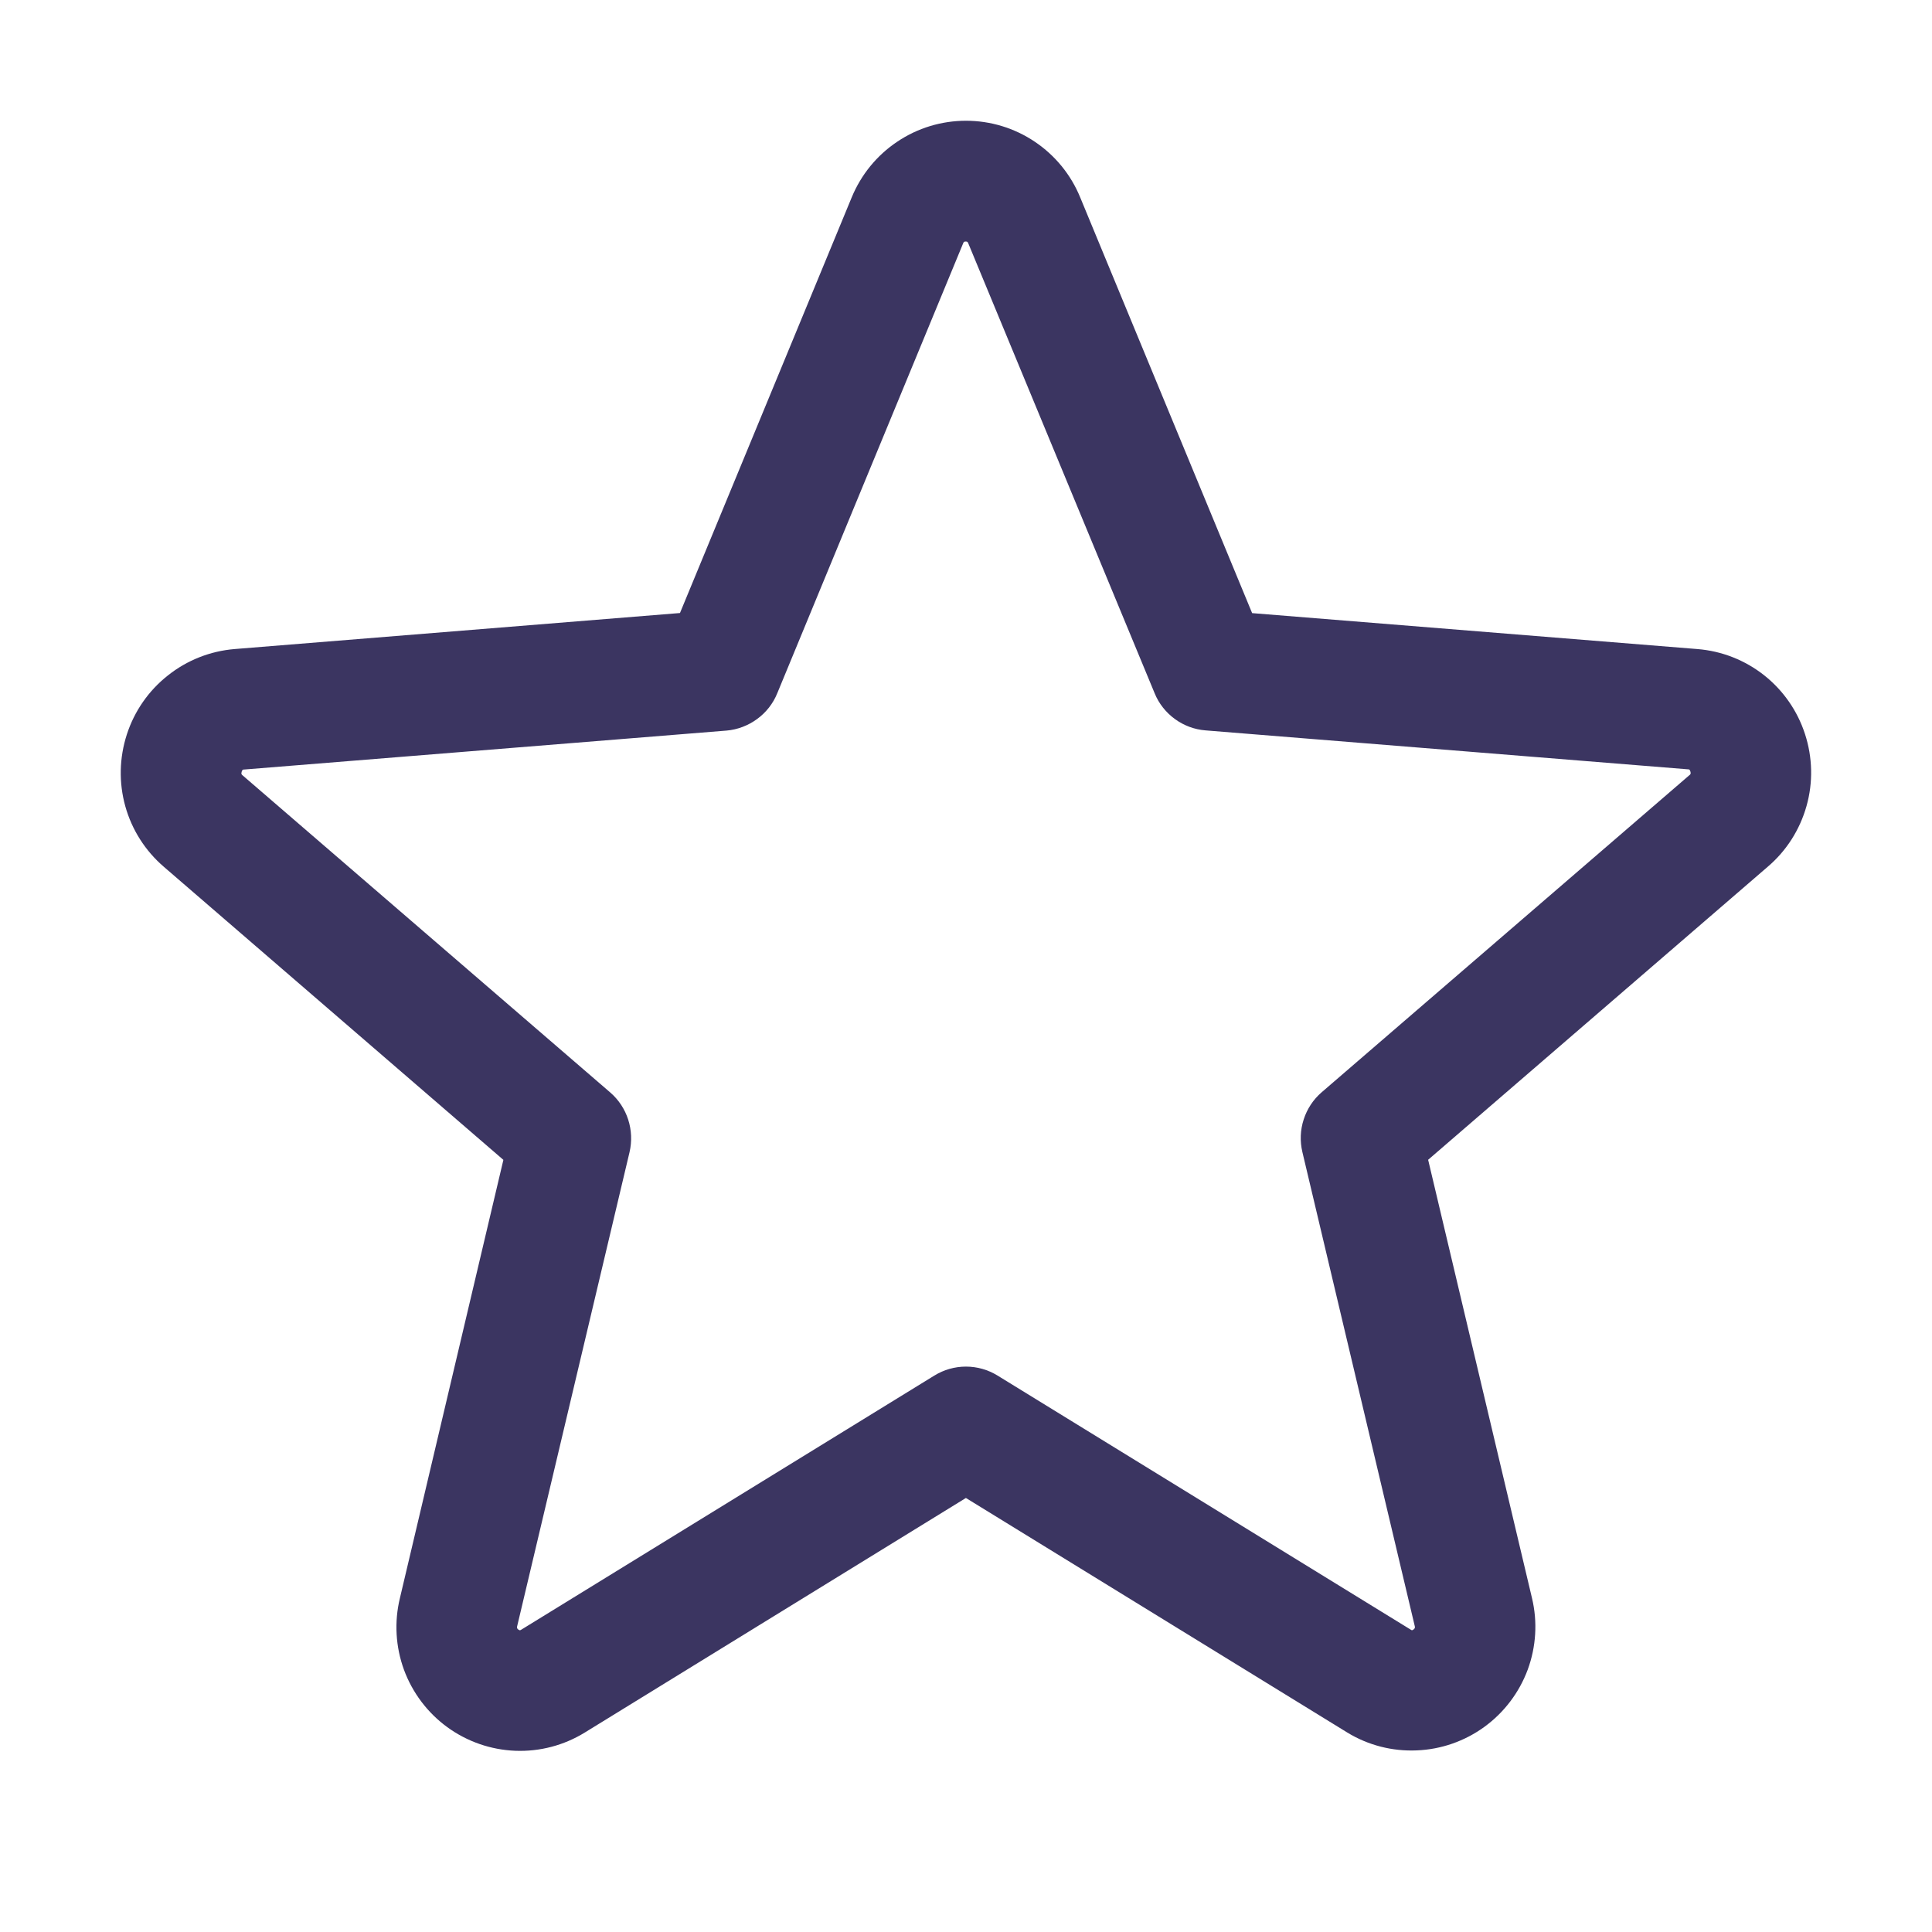
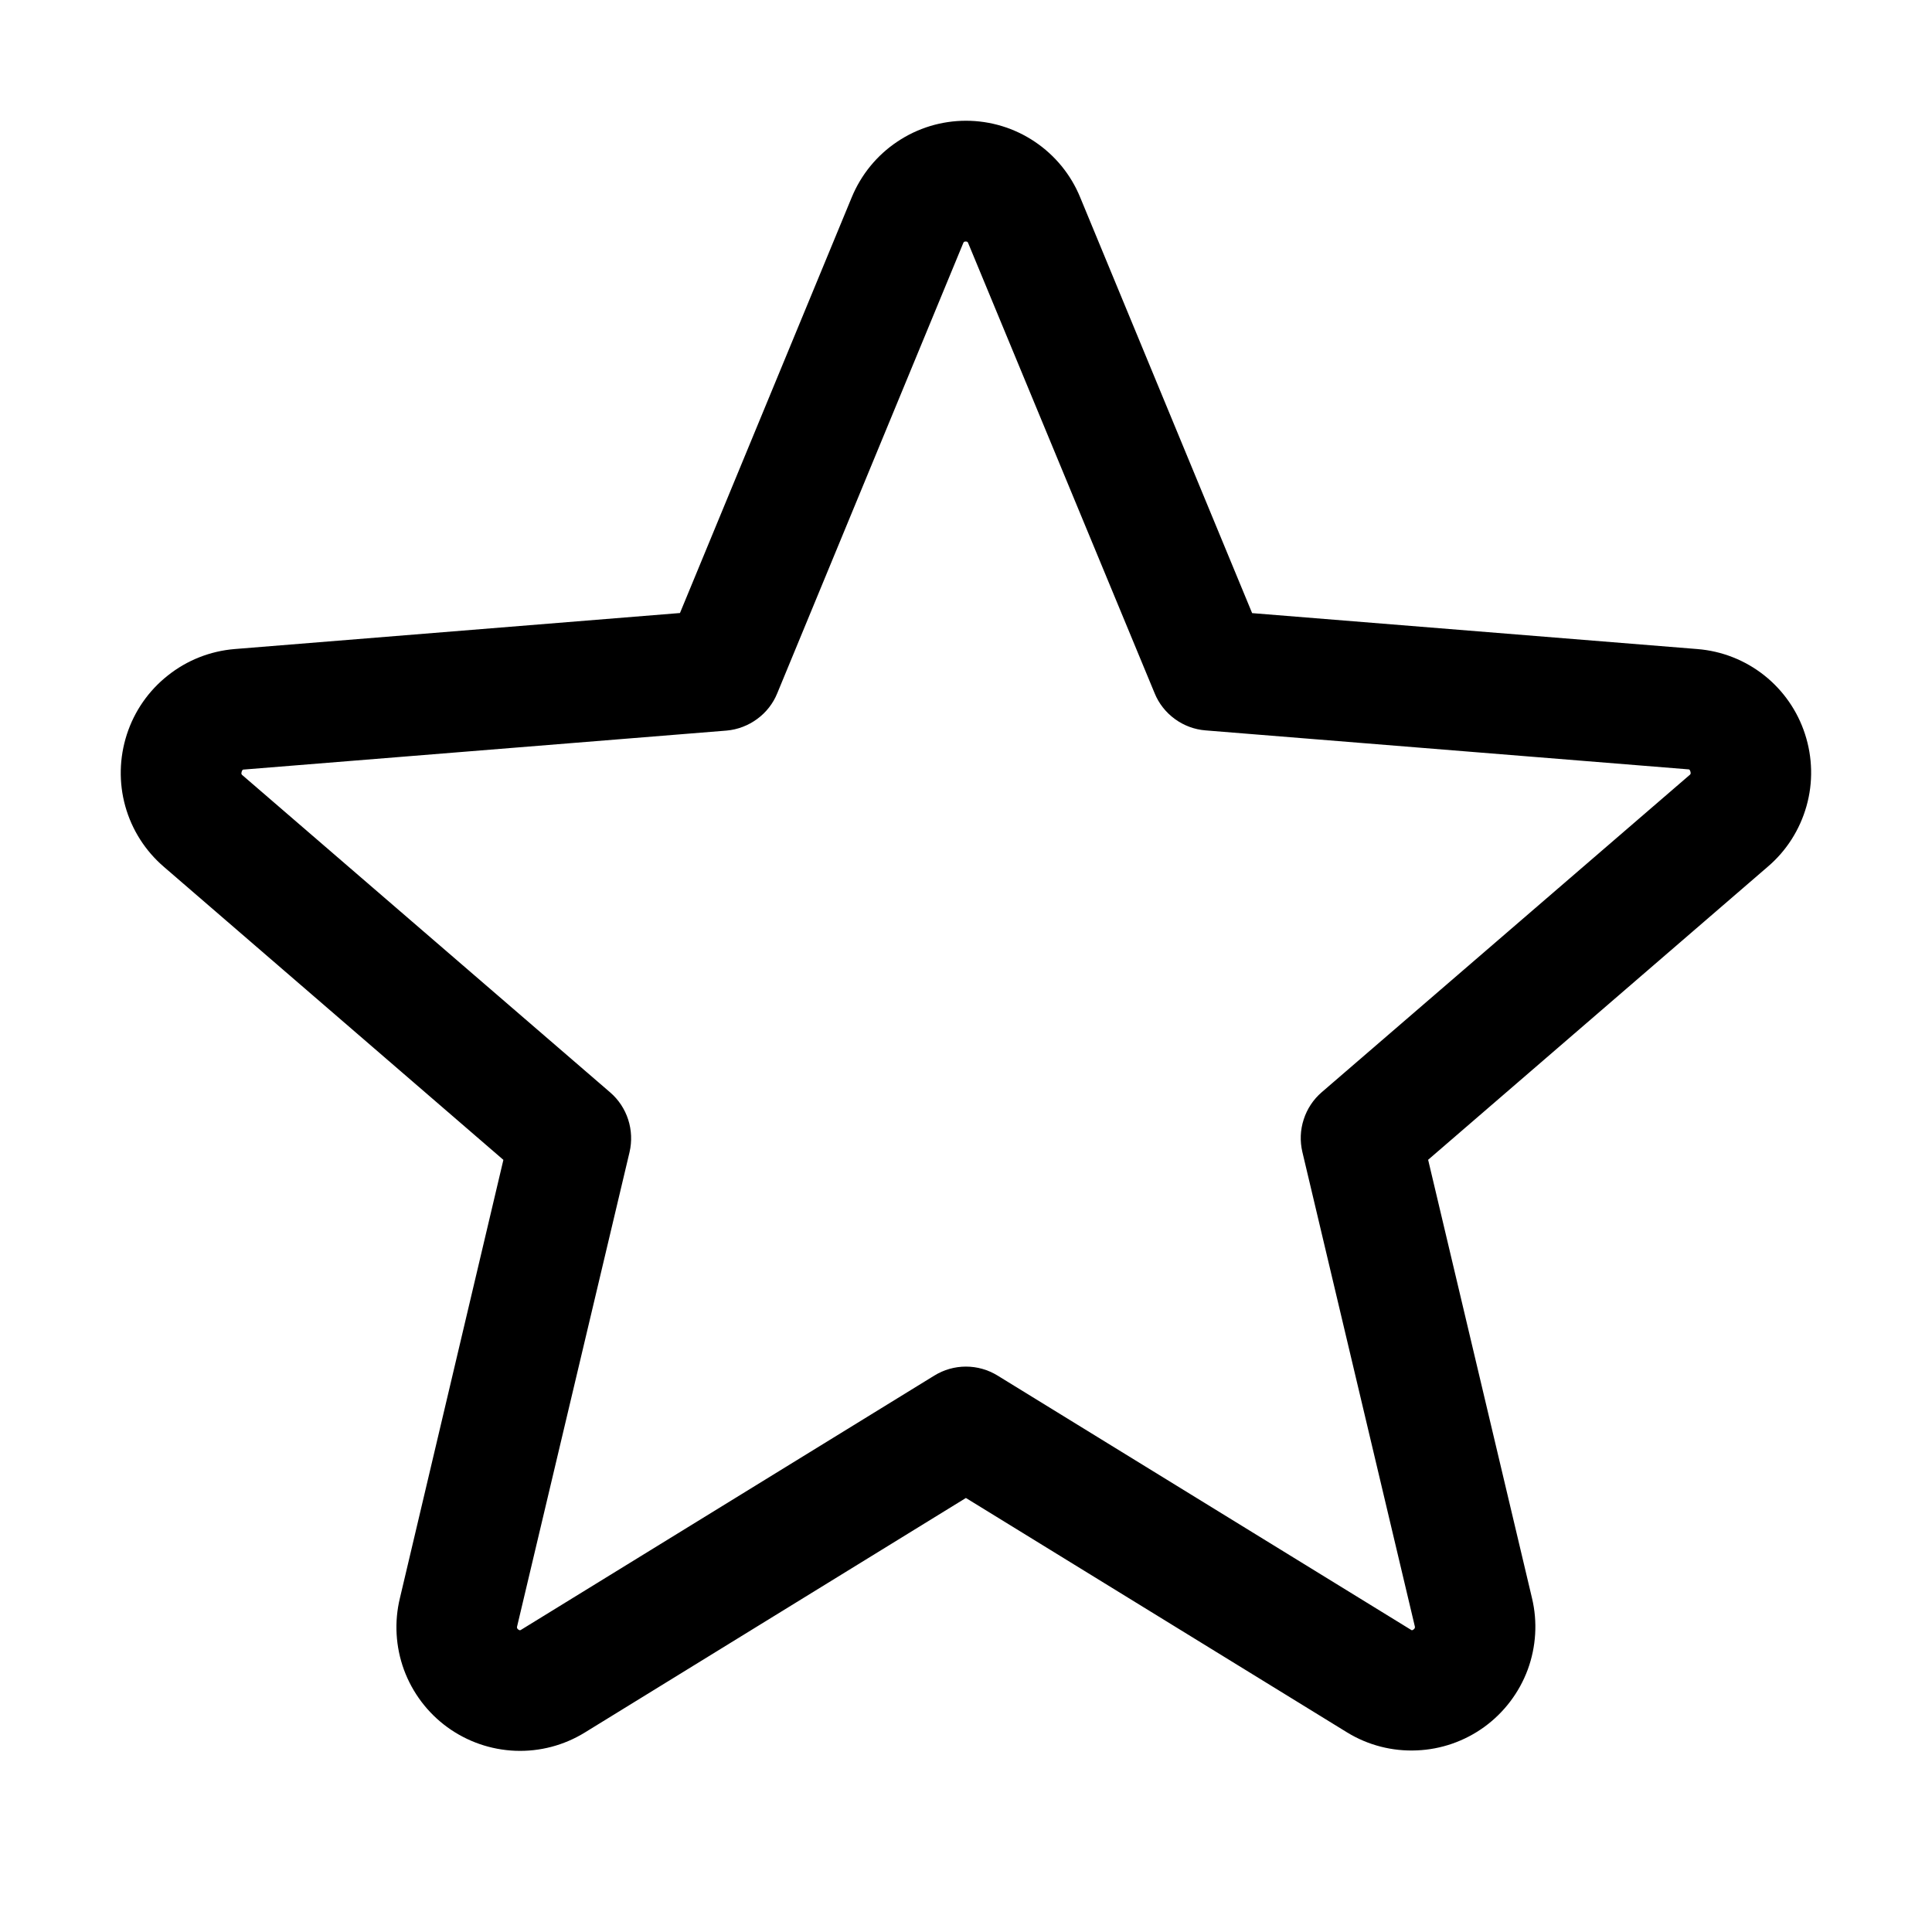
<svg xmlns="http://www.w3.org/2000/svg" width="20" height="20" viewBox="0 0 20 20" fill="none">
-   <path d="M18.685 7.598C18.607 7.358 18.46 7.147 18.262 6.99C18.063 6.833 17.823 6.739 17.571 6.719L12.962 6.347L11.182 2.043C11.086 1.808 10.922 1.608 10.712 1.467C10.501 1.325 10.253 1.25 10 1.25C9.746 1.25 9.499 1.325 9.288 1.467C9.077 1.608 8.914 1.808 8.817 2.043L7.039 6.346L2.428 6.719C2.175 6.74 1.935 6.835 1.737 6.993C1.538 7.15 1.391 7.362 1.313 7.603C1.235 7.844 1.229 8.102 1.297 8.346C1.365 8.59 1.504 8.808 1.696 8.973L5.211 12.007L4.14 16.543C4.08 16.789 4.095 17.048 4.182 17.286C4.27 17.524 4.426 17.731 4.631 17.88C4.836 18.029 5.081 18.114 5.334 18.124C5.588 18.134 5.838 18.068 6.054 17.935L9.999 15.507L13.947 17.935C14.163 18.067 14.413 18.131 14.666 18.12C14.918 18.11 15.162 18.025 15.367 17.876C15.571 17.727 15.727 17.521 15.815 17.284C15.902 17.047 15.918 16.789 15.859 16.543L14.784 12.006L18.299 8.973C18.493 8.808 18.632 8.589 18.701 8.344C18.77 8.1 18.764 7.84 18.685 7.598ZM17.487 8.026L13.682 11.307C13.595 11.382 13.531 11.479 13.496 11.588C13.46 11.697 13.456 11.814 13.482 11.925L14.645 16.831C14.648 16.838 14.648 16.846 14.646 16.853C14.643 16.86 14.638 16.865 14.632 16.869C14.617 16.88 14.614 16.877 14.602 16.869L10.327 14.24C10.228 14.179 10.115 14.147 9.999 14.147C9.884 14.147 9.771 14.179 9.672 14.24L5.397 16.87C5.385 16.877 5.382 16.88 5.367 16.87C5.361 16.867 5.356 16.861 5.353 16.854C5.351 16.847 5.351 16.84 5.354 16.833L6.517 11.927C6.543 11.815 6.538 11.699 6.503 11.59C6.468 11.481 6.403 11.383 6.317 11.309L2.512 8.027C2.503 8.02 2.494 8.013 2.502 7.988C2.51 7.964 2.516 7.967 2.528 7.966L7.521 7.563C7.636 7.553 7.745 7.511 7.838 7.443C7.931 7.375 8.003 7.283 8.046 7.177L9.97 2.52C9.976 2.506 9.978 2.5 9.997 2.5C10.016 2.5 10.018 2.506 10.024 2.52L11.953 7.177C11.996 7.283 12.069 7.375 12.162 7.443C12.255 7.511 12.365 7.552 12.48 7.561L17.474 7.964C17.485 7.964 17.492 7.964 17.499 7.987C17.506 8.009 17.499 8.018 17.487 8.026Z" fill="#3B3561" />
+   <path d="M18.685 7.598C18.607 7.358 18.46 7.147 18.262 6.99C18.063 6.833 17.823 6.739 17.571 6.719L12.962 6.347L11.182 2.043C11.086 1.808 10.922 1.608 10.712 1.467C10.501 1.325 10.253 1.25 10 1.25C9.746 1.25 9.499 1.325 9.288 1.467C9.077 1.608 8.914 1.808 8.817 2.043L7.039 6.346L2.428 6.719C2.175 6.74 1.935 6.835 1.737 6.993C1.538 7.15 1.391 7.362 1.313 7.603C1.235 7.844 1.229 8.102 1.297 8.346C1.365 8.59 1.504 8.808 1.696 8.973L5.211 12.007L4.14 16.543C4.08 16.789 4.095 17.048 4.182 17.286C4.27 17.524 4.426 17.731 4.631 17.88C4.836 18.029 5.081 18.114 5.334 18.124C5.588 18.134 5.838 18.068 6.054 17.935L9.999 15.507L13.947 17.935C14.163 18.067 14.413 18.131 14.666 18.12C14.918 18.11 15.162 18.025 15.367 17.876C15.571 17.727 15.727 17.521 15.815 17.284C15.902 17.047 15.918 16.789 15.859 16.543L14.784 12.006L18.299 8.973C18.493 8.808 18.632 8.589 18.701 8.344C18.77 8.1 18.764 7.84 18.685 7.598ZM17.487 8.026L13.682 11.307C13.595 11.382 13.531 11.479 13.496 11.588C13.46 11.697 13.456 11.814 13.482 11.925L14.645 16.831C14.648 16.838 14.648 16.846 14.646 16.853C14.643 16.86 14.638 16.865 14.632 16.869C14.617 16.88 14.614 16.877 14.602 16.869L10.327 14.24C10.228 14.179 10.115 14.147 9.999 14.147C9.884 14.147 9.771 14.179 9.672 14.24L5.397 16.87C5.385 16.877 5.382 16.88 5.367 16.87C5.361 16.867 5.356 16.861 5.353 16.854C5.351 16.847 5.351 16.84 5.354 16.833L6.517 11.927C6.543 11.815 6.538 11.699 6.503 11.59C6.468 11.481 6.403 11.383 6.317 11.309L2.512 8.027C2.503 8.02 2.494 8.013 2.502 7.988C2.51 7.964 2.516 7.967 2.528 7.966L7.521 7.563C7.636 7.553 7.745 7.511 7.838 7.443C7.931 7.375 8.003 7.283 8.046 7.177L9.97 2.52C9.976 2.506 9.978 2.5 9.997 2.5C10.016 2.5 10.018 2.506 10.024 2.52L11.953 7.177C11.996 7.283 12.069 7.375 12.162 7.443C12.255 7.511 12.365 7.552 12.48 7.561L17.474 7.964C17.485 7.964 17.492 7.964 17.499 7.987C17.506 8.009 17.499 8.018 17.487 8.026Z" fill="currentColor" />
</svg>
